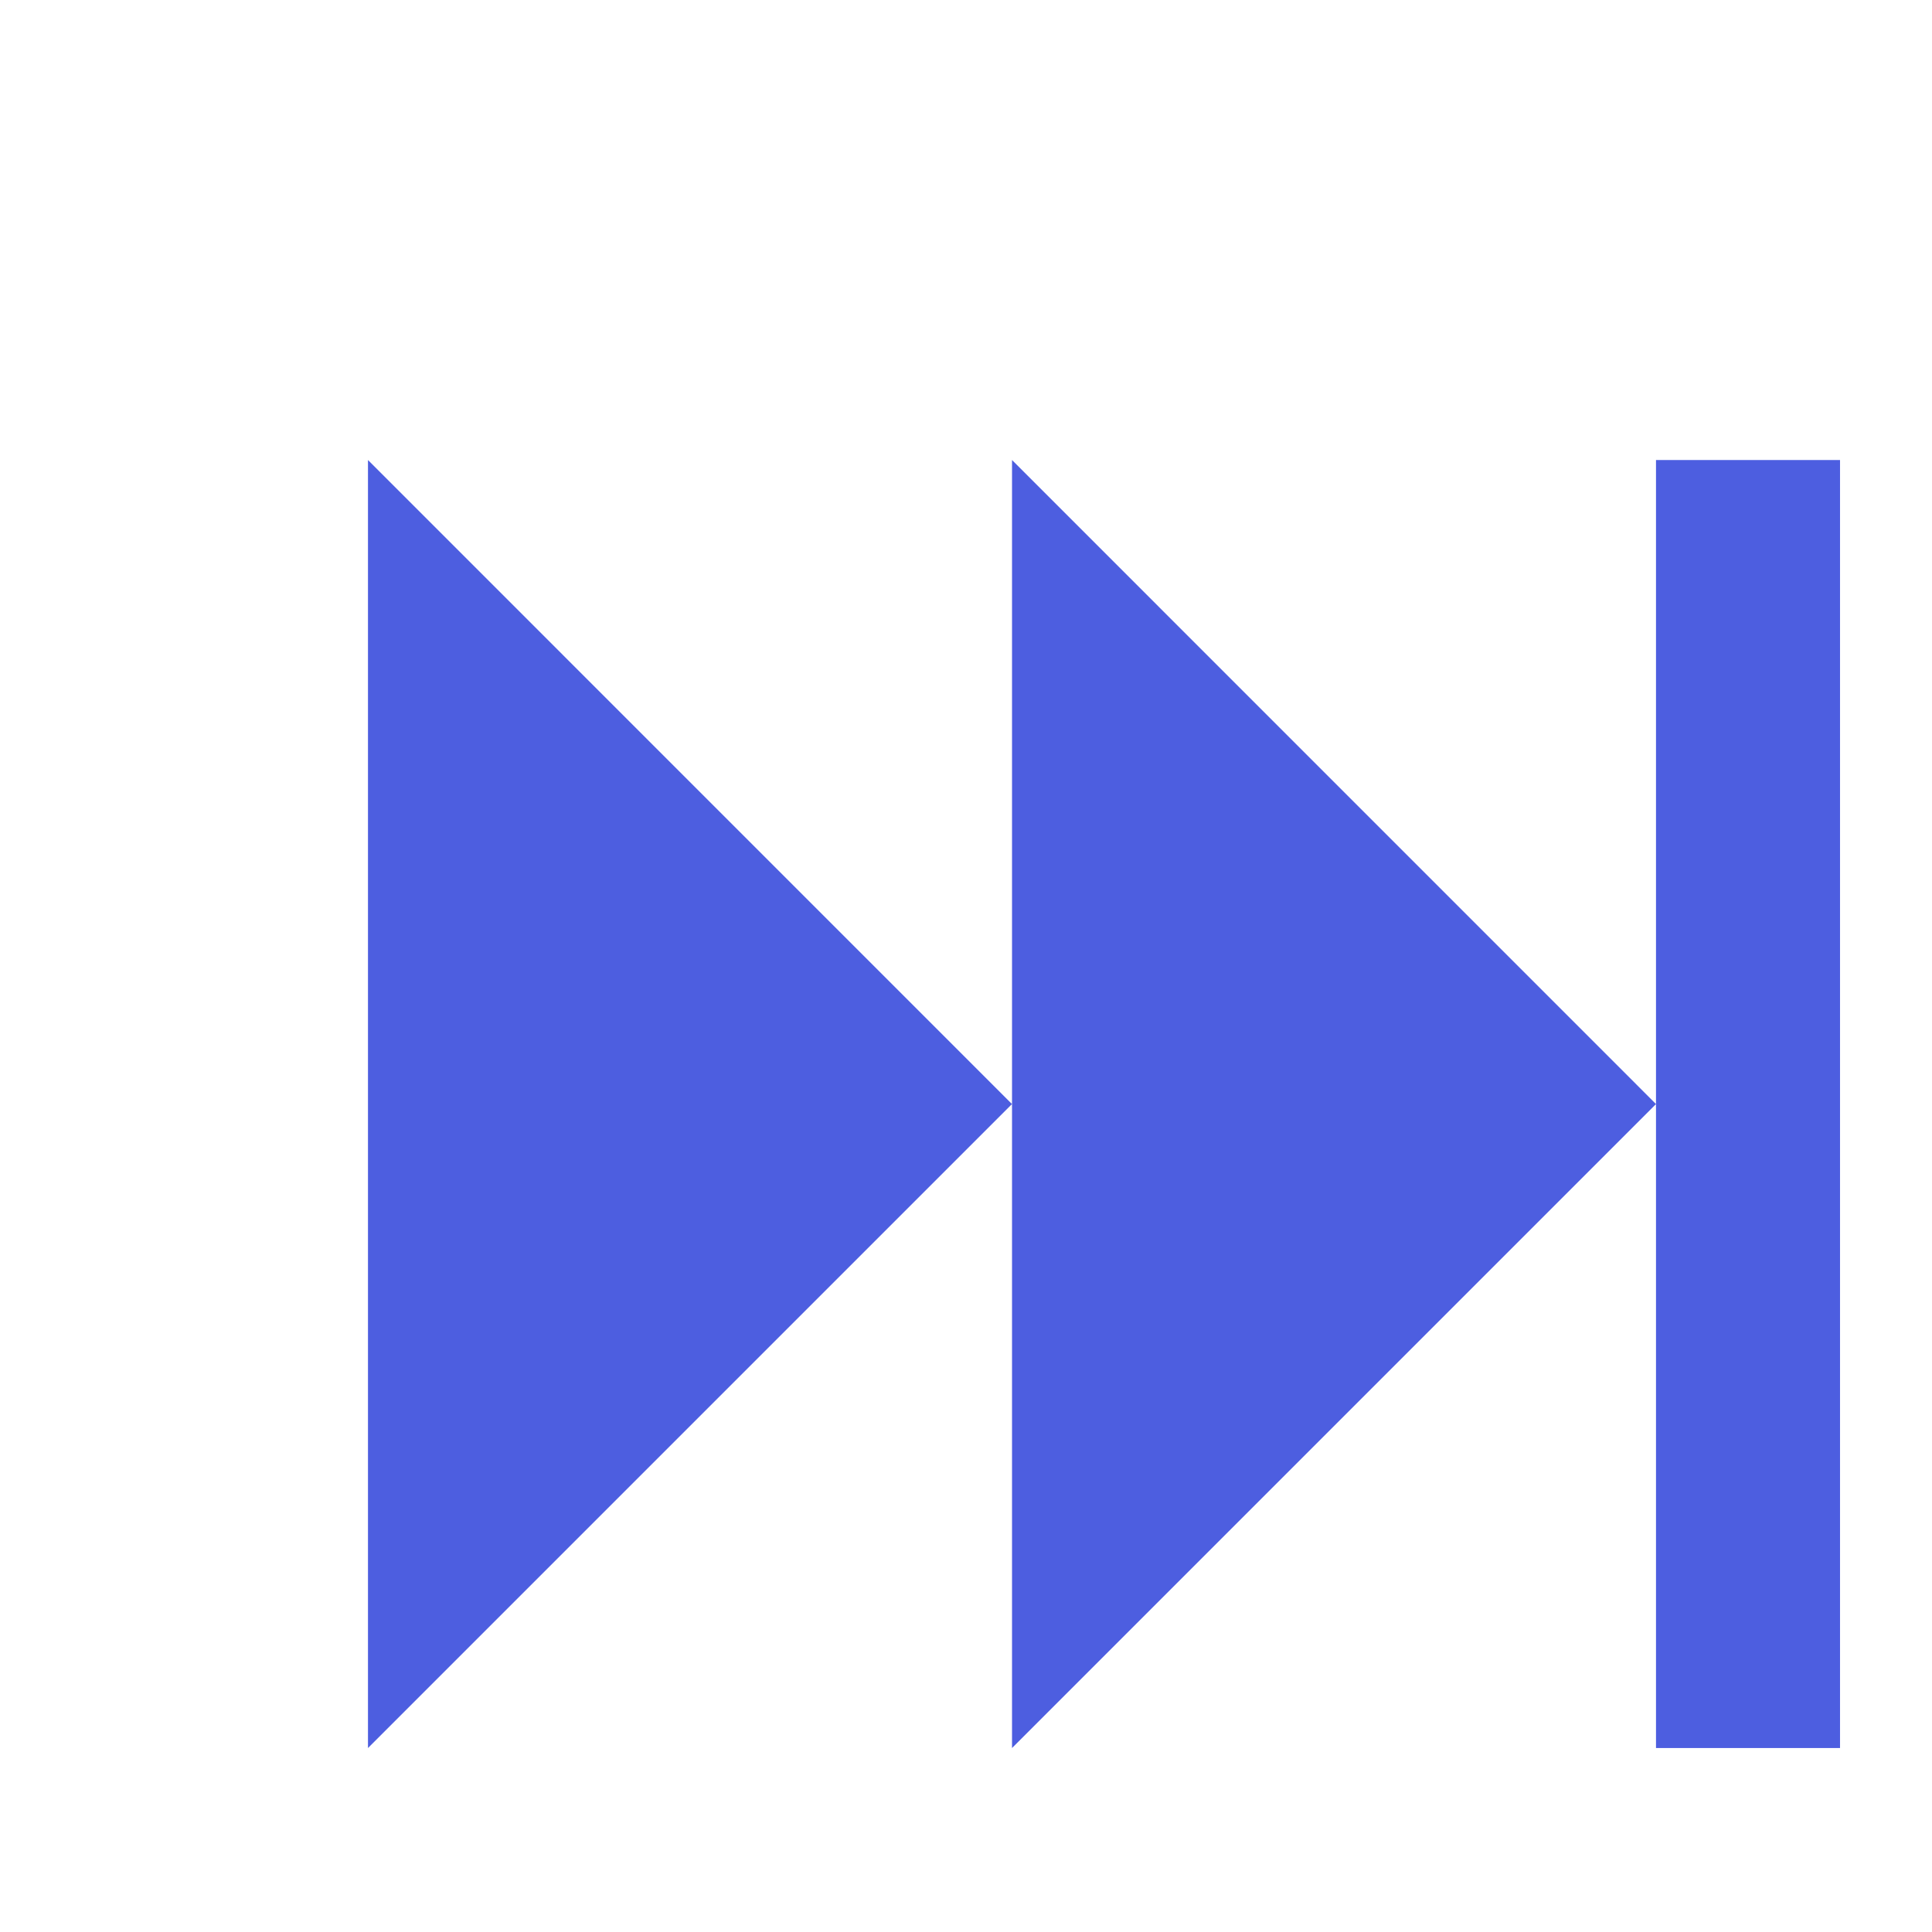
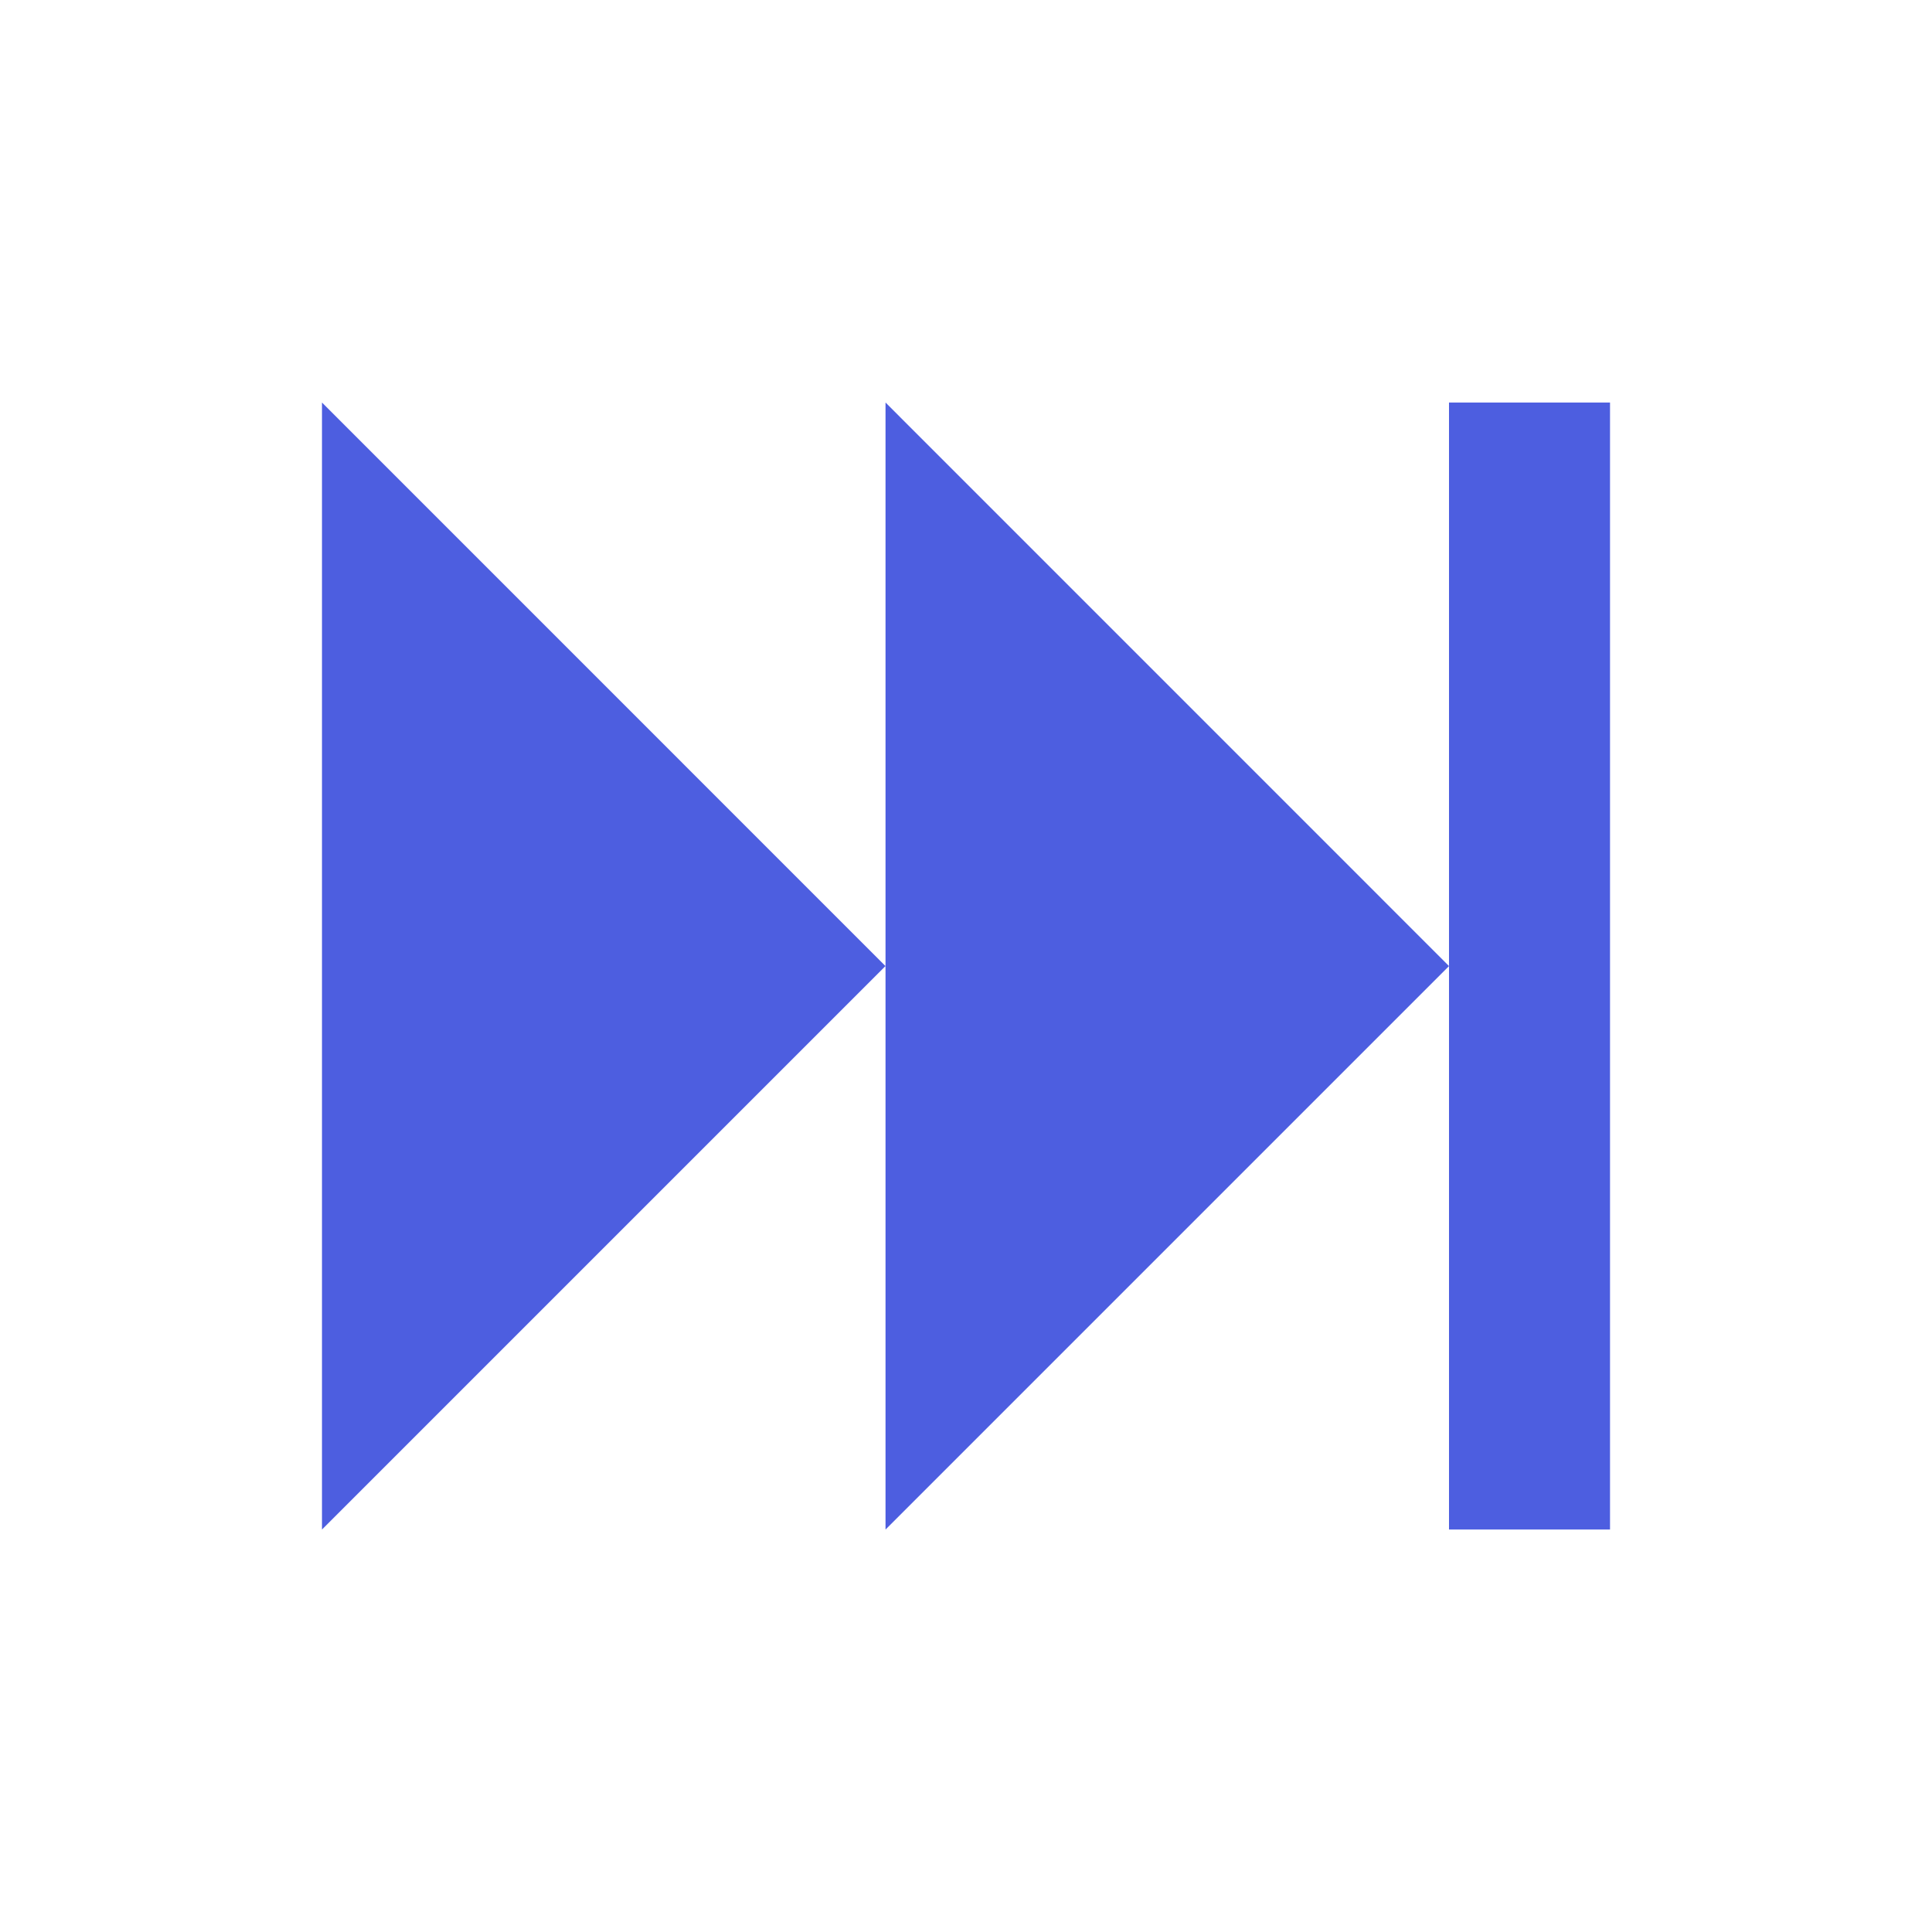
- <svg xmlns="http://www.w3.org/2000/svg" height="18px" viewBox="0 0 28 28" width="18px" fill="#4D5EE0">
+ <svg xmlns="http://www.w3.org/2000/svg" height="18px" viewBox="0 0 32 32" width="18px" fill="#4D5EE0">
  <path d="M5.333 6.667v18.667l9.333-9.333zM24 6.667v18.667h2.667v-18.667zM14.667 6.667v18.667l9.333-9.333z" />
</svg>
